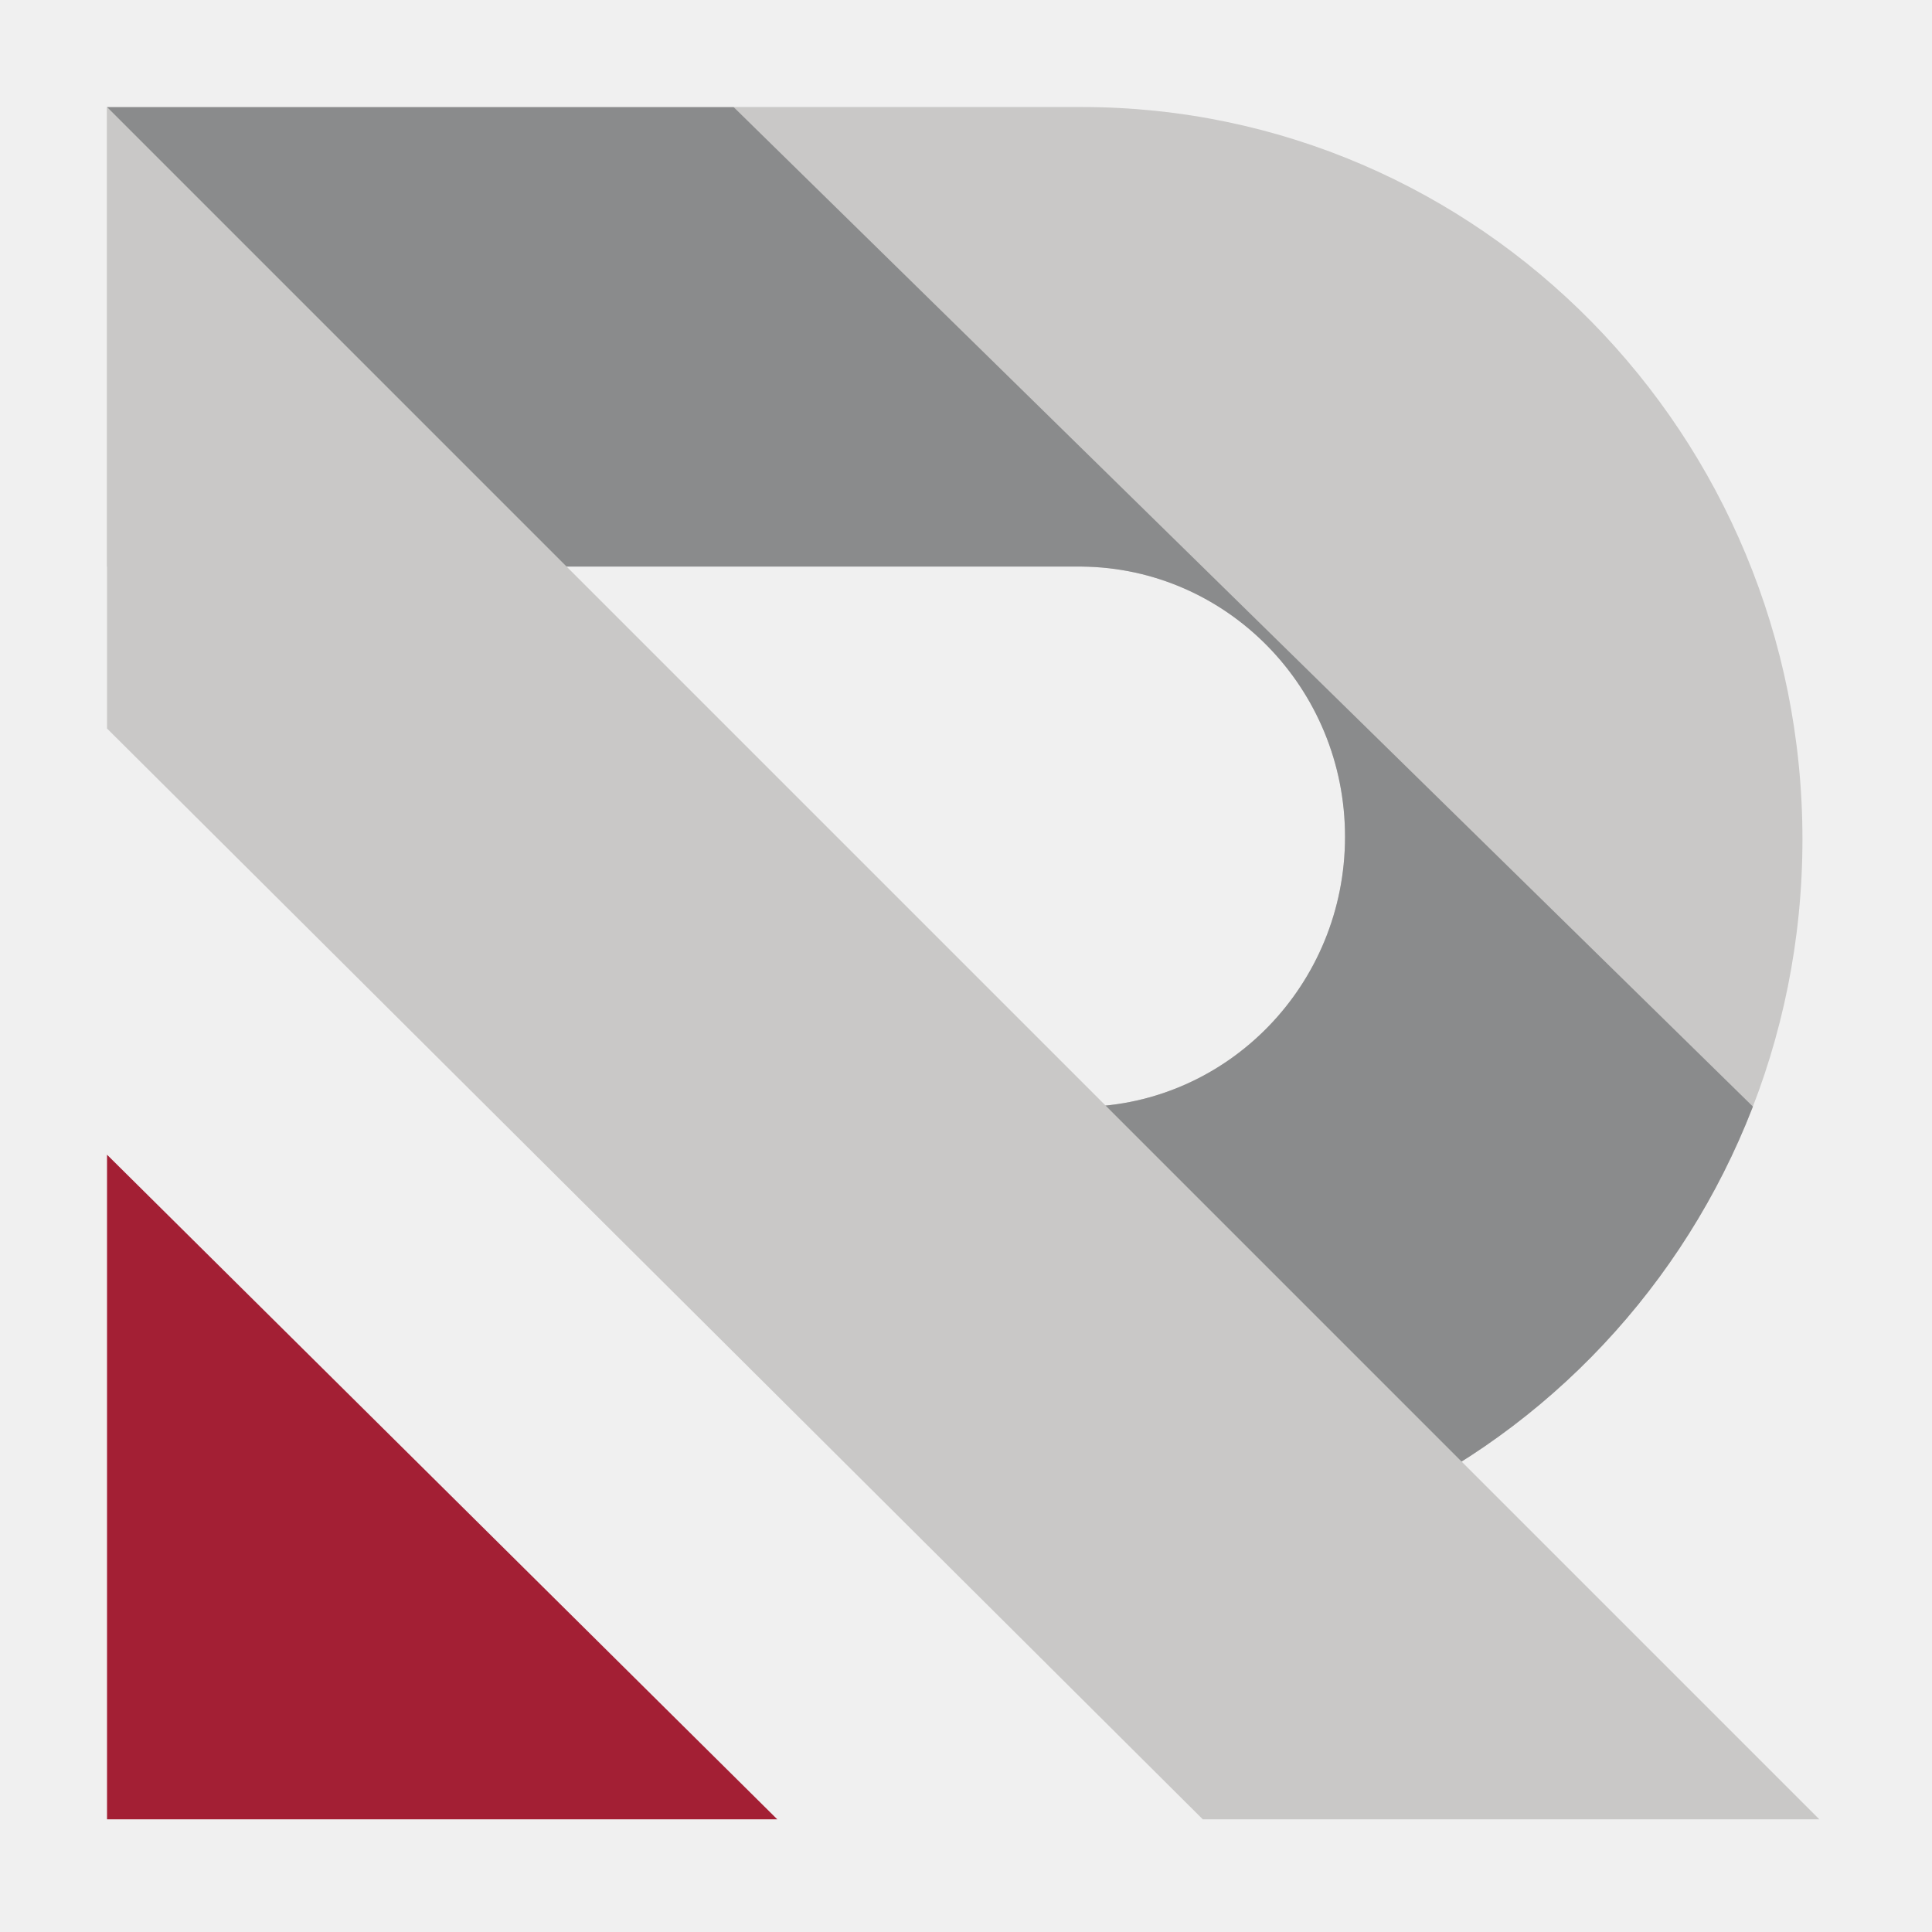
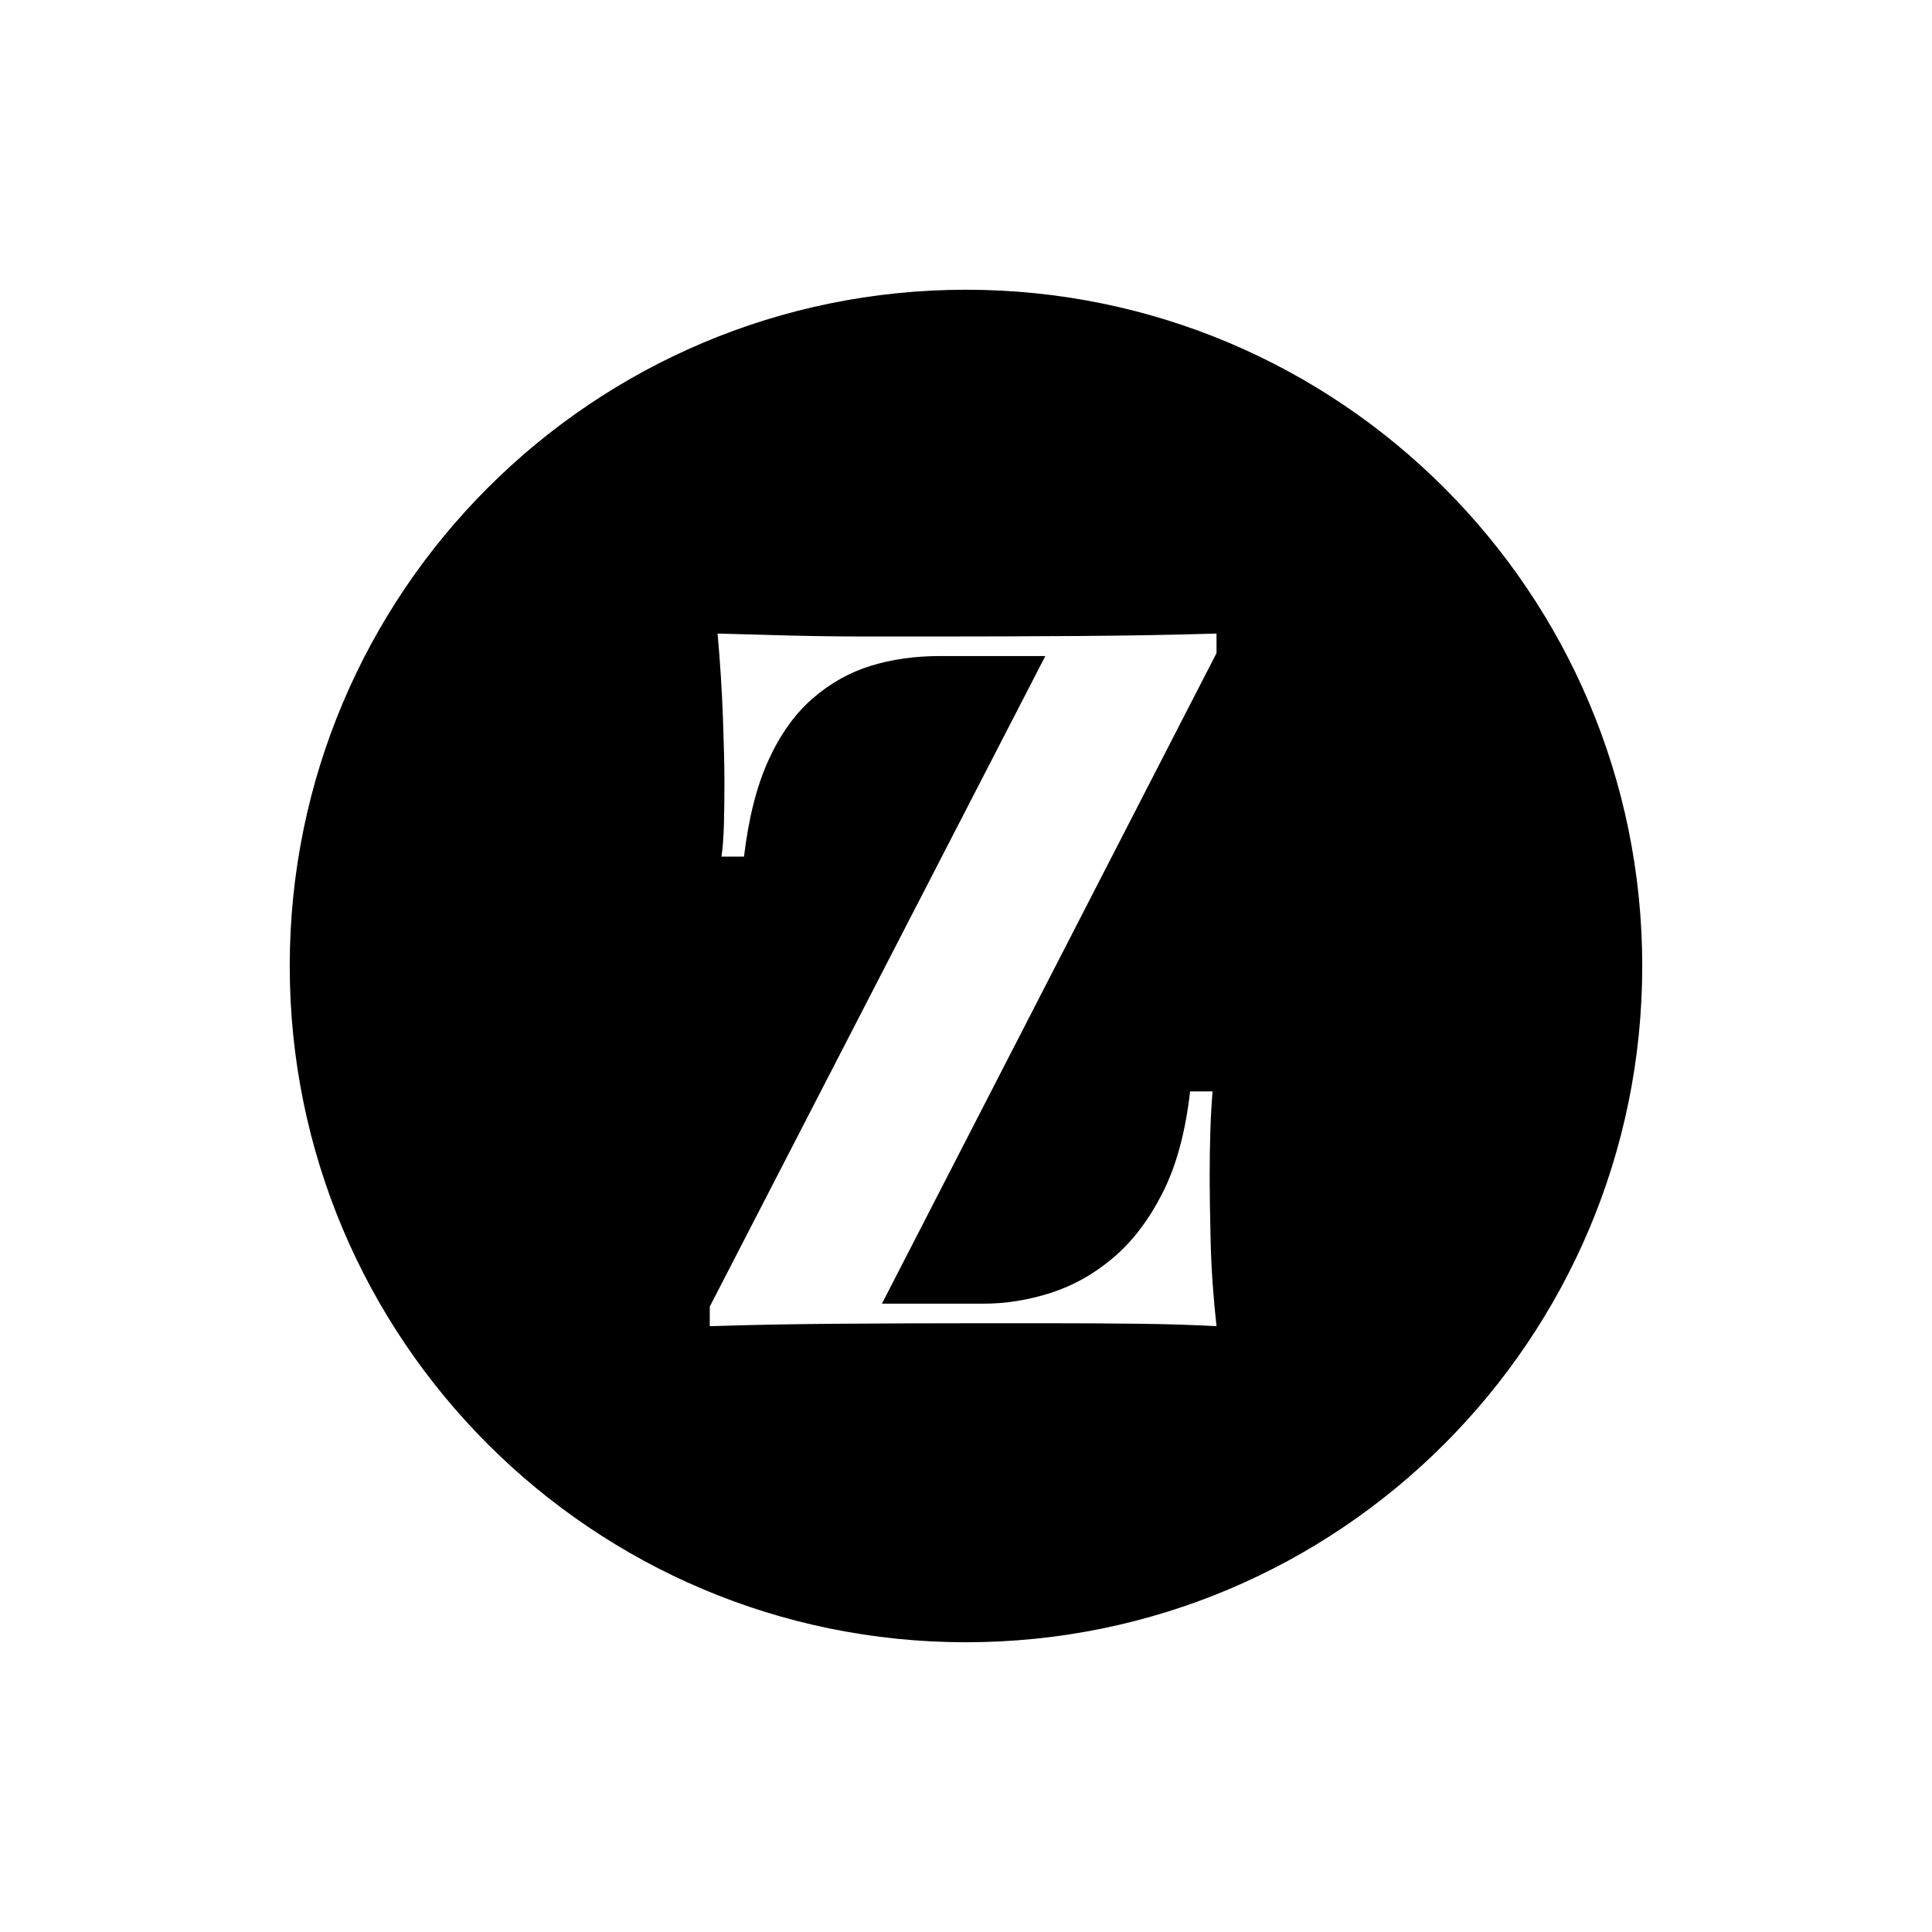
- <svg xmlns="http://www.w3.org/2000/svg" xmlns:xlink="http://www.w3.org/1999/xlink" width="343px" height="343px" viewBox="0 0 343 343" version="1.1">
-   <defs>
-     <path d="M173.009,0 C243.696,0 301,58.203 301,130 C301,201.797 243.696,260 173.009,260 L173.008,177.513 L173.348,177.511 C199.069,177.087 219.792,155.777 219.792,129.552 C219.792,103.211 198.887,81.829 173.009,81.588 L0,81.586 L0,0 Z" id="path-1" />
+ <svg xmlns="http://www.w3.org/2000/svg" version="1.1" id="svg2" width="755.84" height="755.84" viewBox="0 0 755.84 755.84">
+   <defs id="defs6">
+     <clipPath clipPathUnits="userSpaceOnUse" id="clipPath18">
+       <path d="M 0,0 H 566.88 V 566.88 H 0 Z" id="path16" />
+     </clipPath>
+     <clipPath clipPathUnits="userSpaceOnUse" id="clipPath30">
+       <path d="M 0,0 H 566.88 V 566.88 H 0 Z" id="path28" />
+     </clipPath>
  </defs>
-   <g id="logo-MIT-favicon-2" stroke="none" stroke-width="1" fill="none" fill-rule="evenodd">
-     <g id="Logo" transform="translate(19, 19)">
-       <polygon id="左下角" fill="#A31F34" points="-1.50695428e-14 186 119 304 0 304" />
-       <polygon id="梯形" fill="#C9C8C7" points="-1.39749323e-14 4.08700851e-15 304 304 194.542 304 -1.39749323e-14 110.335" />
-       <mask id="mask-2" fill="white">
-         <use xlink:href="#path-1" />
-       </mask>
-       <use id="Combined-Shape" fill="#C9C8C7" xlink:href="#path-1" />
-       <polygon id="阴影" fill="#8A8B8C" mask="url(#mask-2)" points="0 0 111.23 4.08700851e-15 304 189.021 304 304" />
+   <g id="g8" transform="matrix(1.333333,0,0,-1.333333,0,755.84)">
+     <path d="M 0,0.005 H 566.875 V 566.881 H 0 Z" style="fill:#ffffff;fill-opacity:1;fill-rule:nonzero;stroke:none" id="path10" />
+     <g id="g12">
+       <g id="g14" clip-path="url(#clipPath18)">
+         <g id="g20" transform="translate(85.0123,283.4425)">
+           <path d="M 0,0 C 0,109.587 88.838,198.425 198.425,198.425 308.012,198.425 396.85,109.587 396.85,0 396.85,-109.587 308.012,-198.425 198.425,-198.425 88.838,-198.425 0,-109.587 0,0" style="fill:#000000;fill-opacity:1;fill-rule:evenodd;stroke:none" id="path22" />
+         </g>
+       </g>
+     </g>
+     <g id="g24">
+       <g id="g26" clip-path="url(#clipPath30)">
+         <g id="g32" transform="translate(356.9437,380.9837)">
+           <path d="m 0,0 v -5.741 l -98.168,-190.881 h 29.852 c 6.507,0 13.061,1.052 19.663,3.157 6.602,2.105 12.725,5.55 18.37,10.333 5.645,4.784 10.477,11.147 14.496,19.089 4.018,7.941 6.697,17.844 8.037,29.708 h 6.602 c -0.574,-6.506 -0.861,-14.926 -0.861,-25.259 0,-4.401 0.095,-10.621 0.287,-18.658 0.191,-8.037 0.765,-16.361 1.722,-24.972 -7.08,0.382 -14.83,0.622 -23.25,0.717 -8.42,0.096 -16.792,0.144 -25.116,0.144 h -23.107 c -12.438,0 -25.451,-0.048 -39.037,-0.144 -13.587,-0.095 -26.312,-0.335 -38.177,-0.717 v 5.74 l 98.455,190.882 h -31 c -7.272,0 -14.017,-0.957 -20.237,-2.87 -6.219,-1.914 -11.912,-5.119 -17.079,-9.616 -5.166,-4.497 -9.472,-10.525 -12.916,-18.084 -3.445,-7.558 -5.837,-16.983 -7.176,-28.273 h -6.602 c 0.382,2.679 0.622,5.932 0.717,9.759 0.096,3.827 0.144,7.846 0.144,12.056 0,4.401 -0.144,10.62 -0.431,18.658 -0.287,8.037 -0.813,16.361 -1.578,24.972 6.314,-0.191 13.299,-0.383 20.954,-0.574 7.654,-0.191 15.26,-0.287 22.819,-0.287 h 20.811 c 12.821,0 26.503,0.048 41.046,0.143 C -26.216,-0.622 -12.63,-0.383 0,0" style="fill:#ffffff;fill-opacity:1;fill-rule:nonzero;stroke:none" id="path34" />
+         </g>
+       </g>
    </g>
  </g>
</svg>
